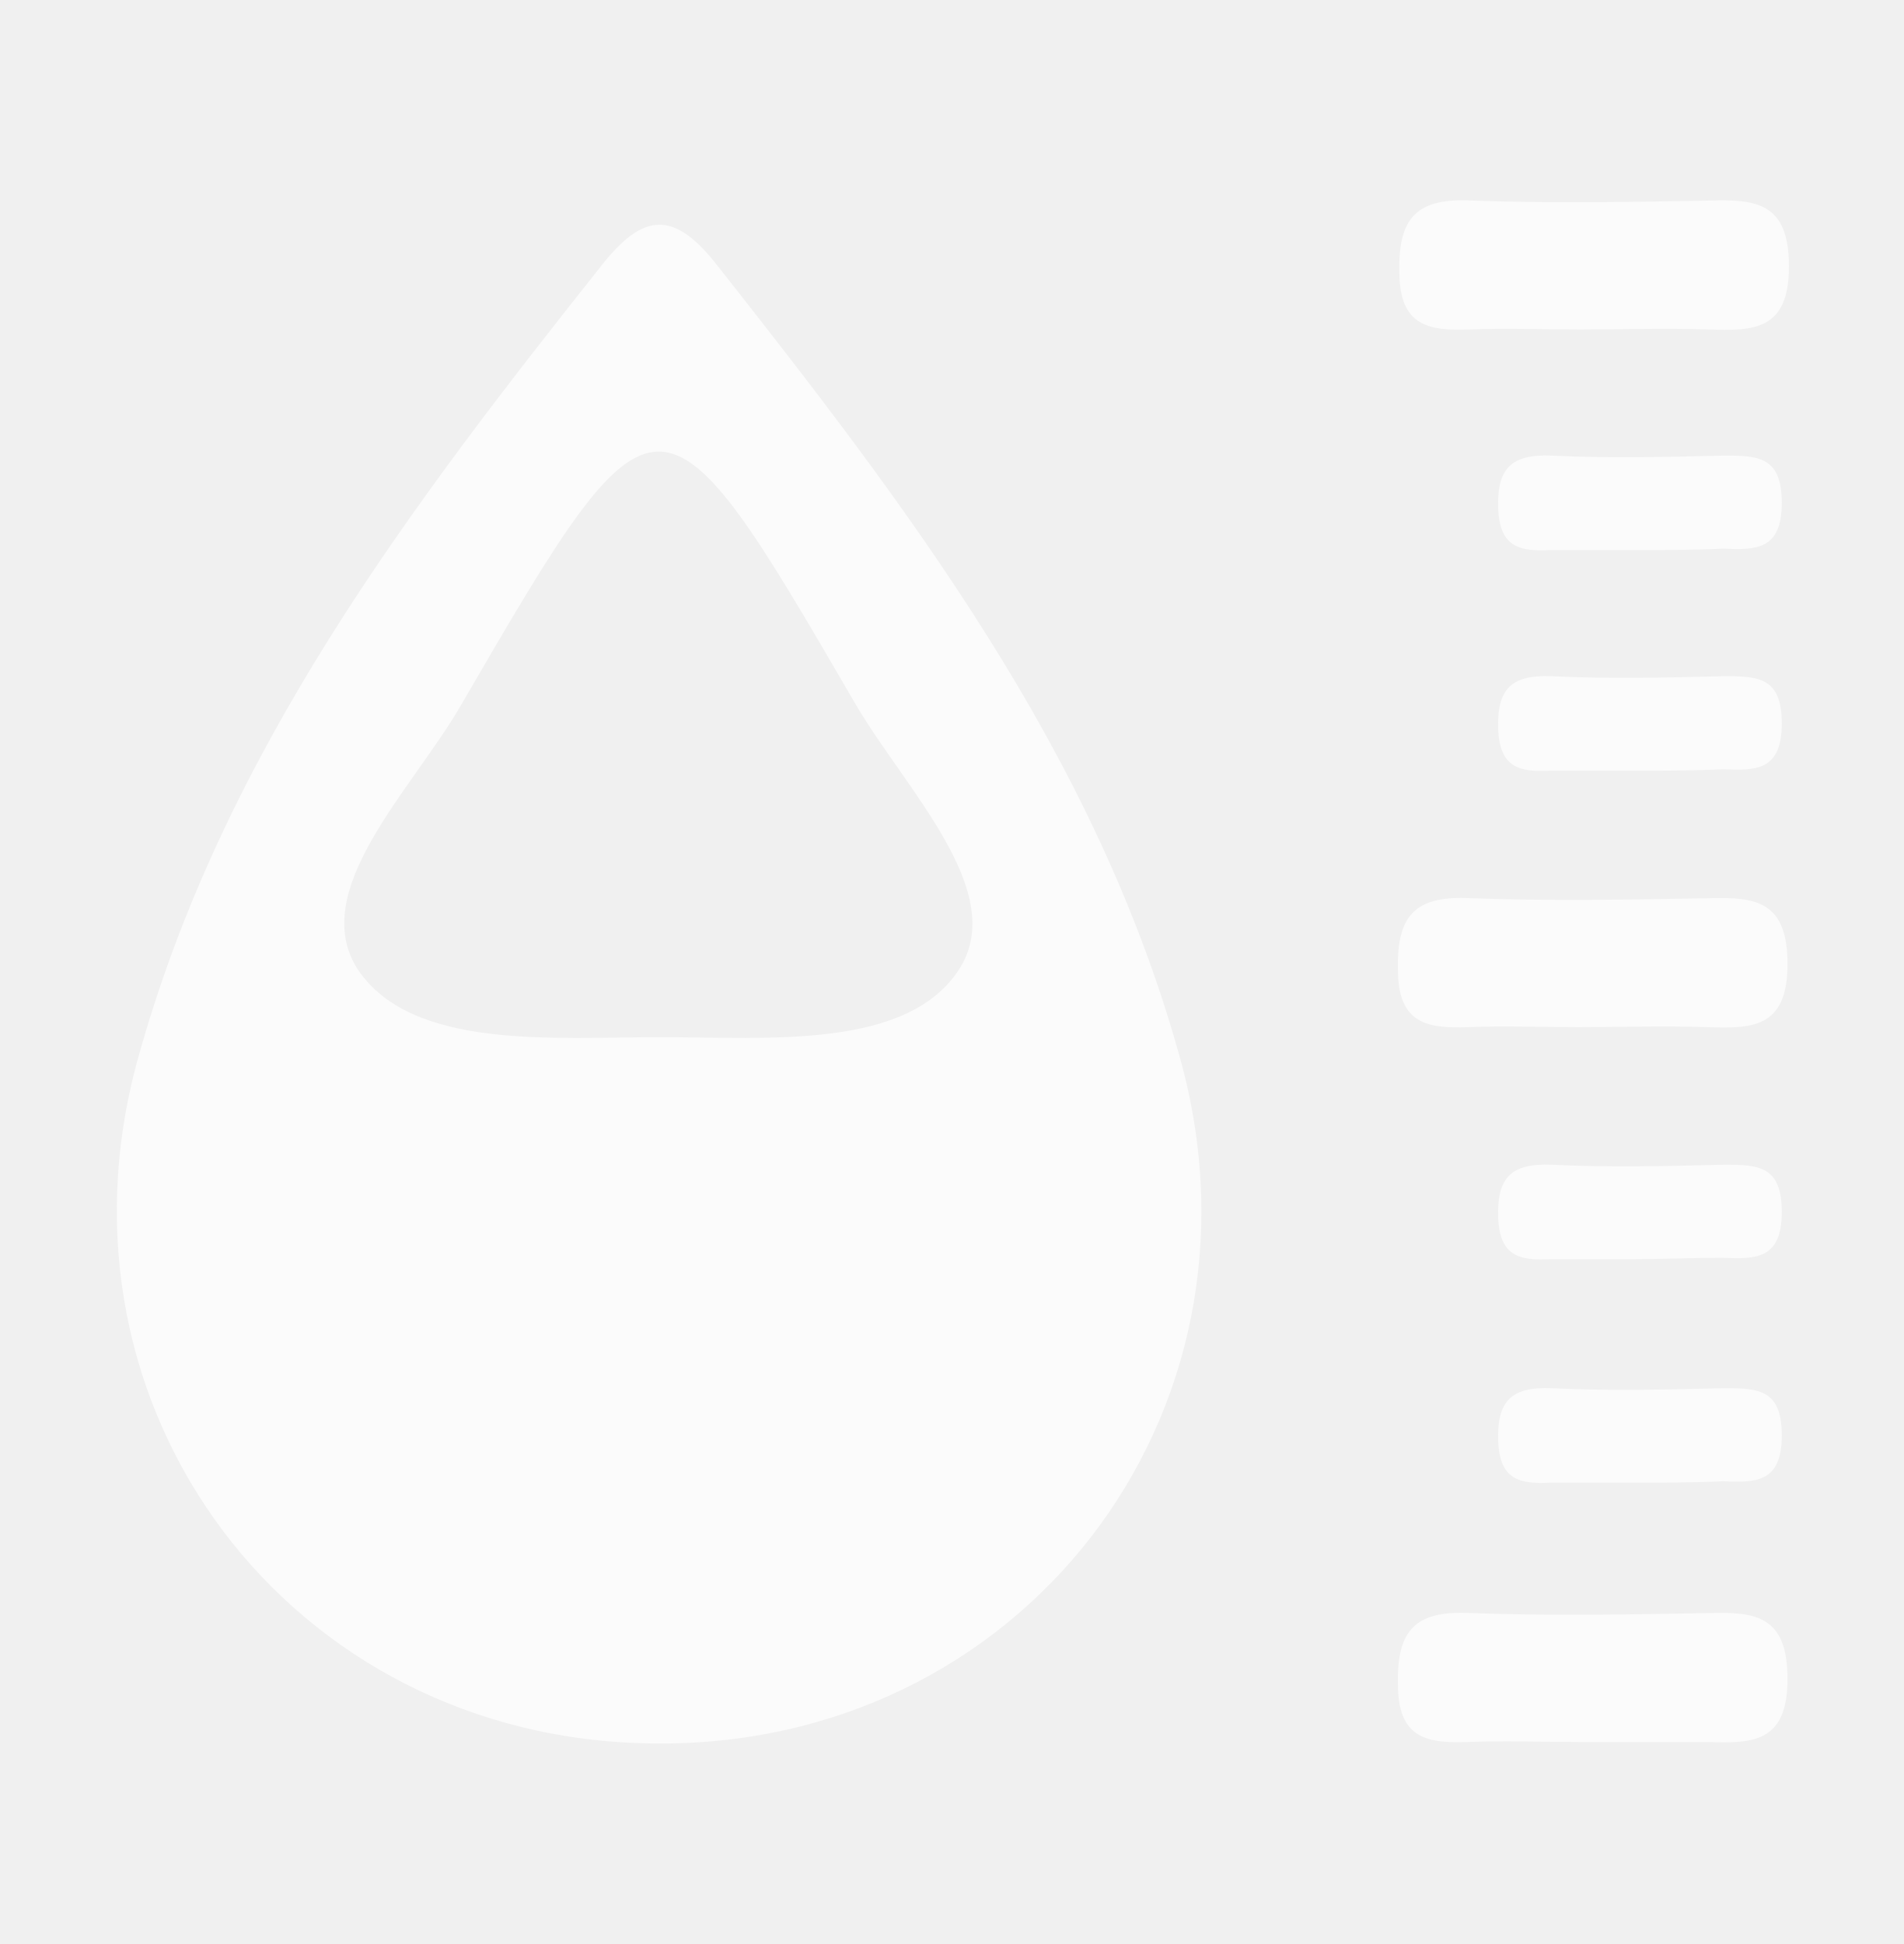
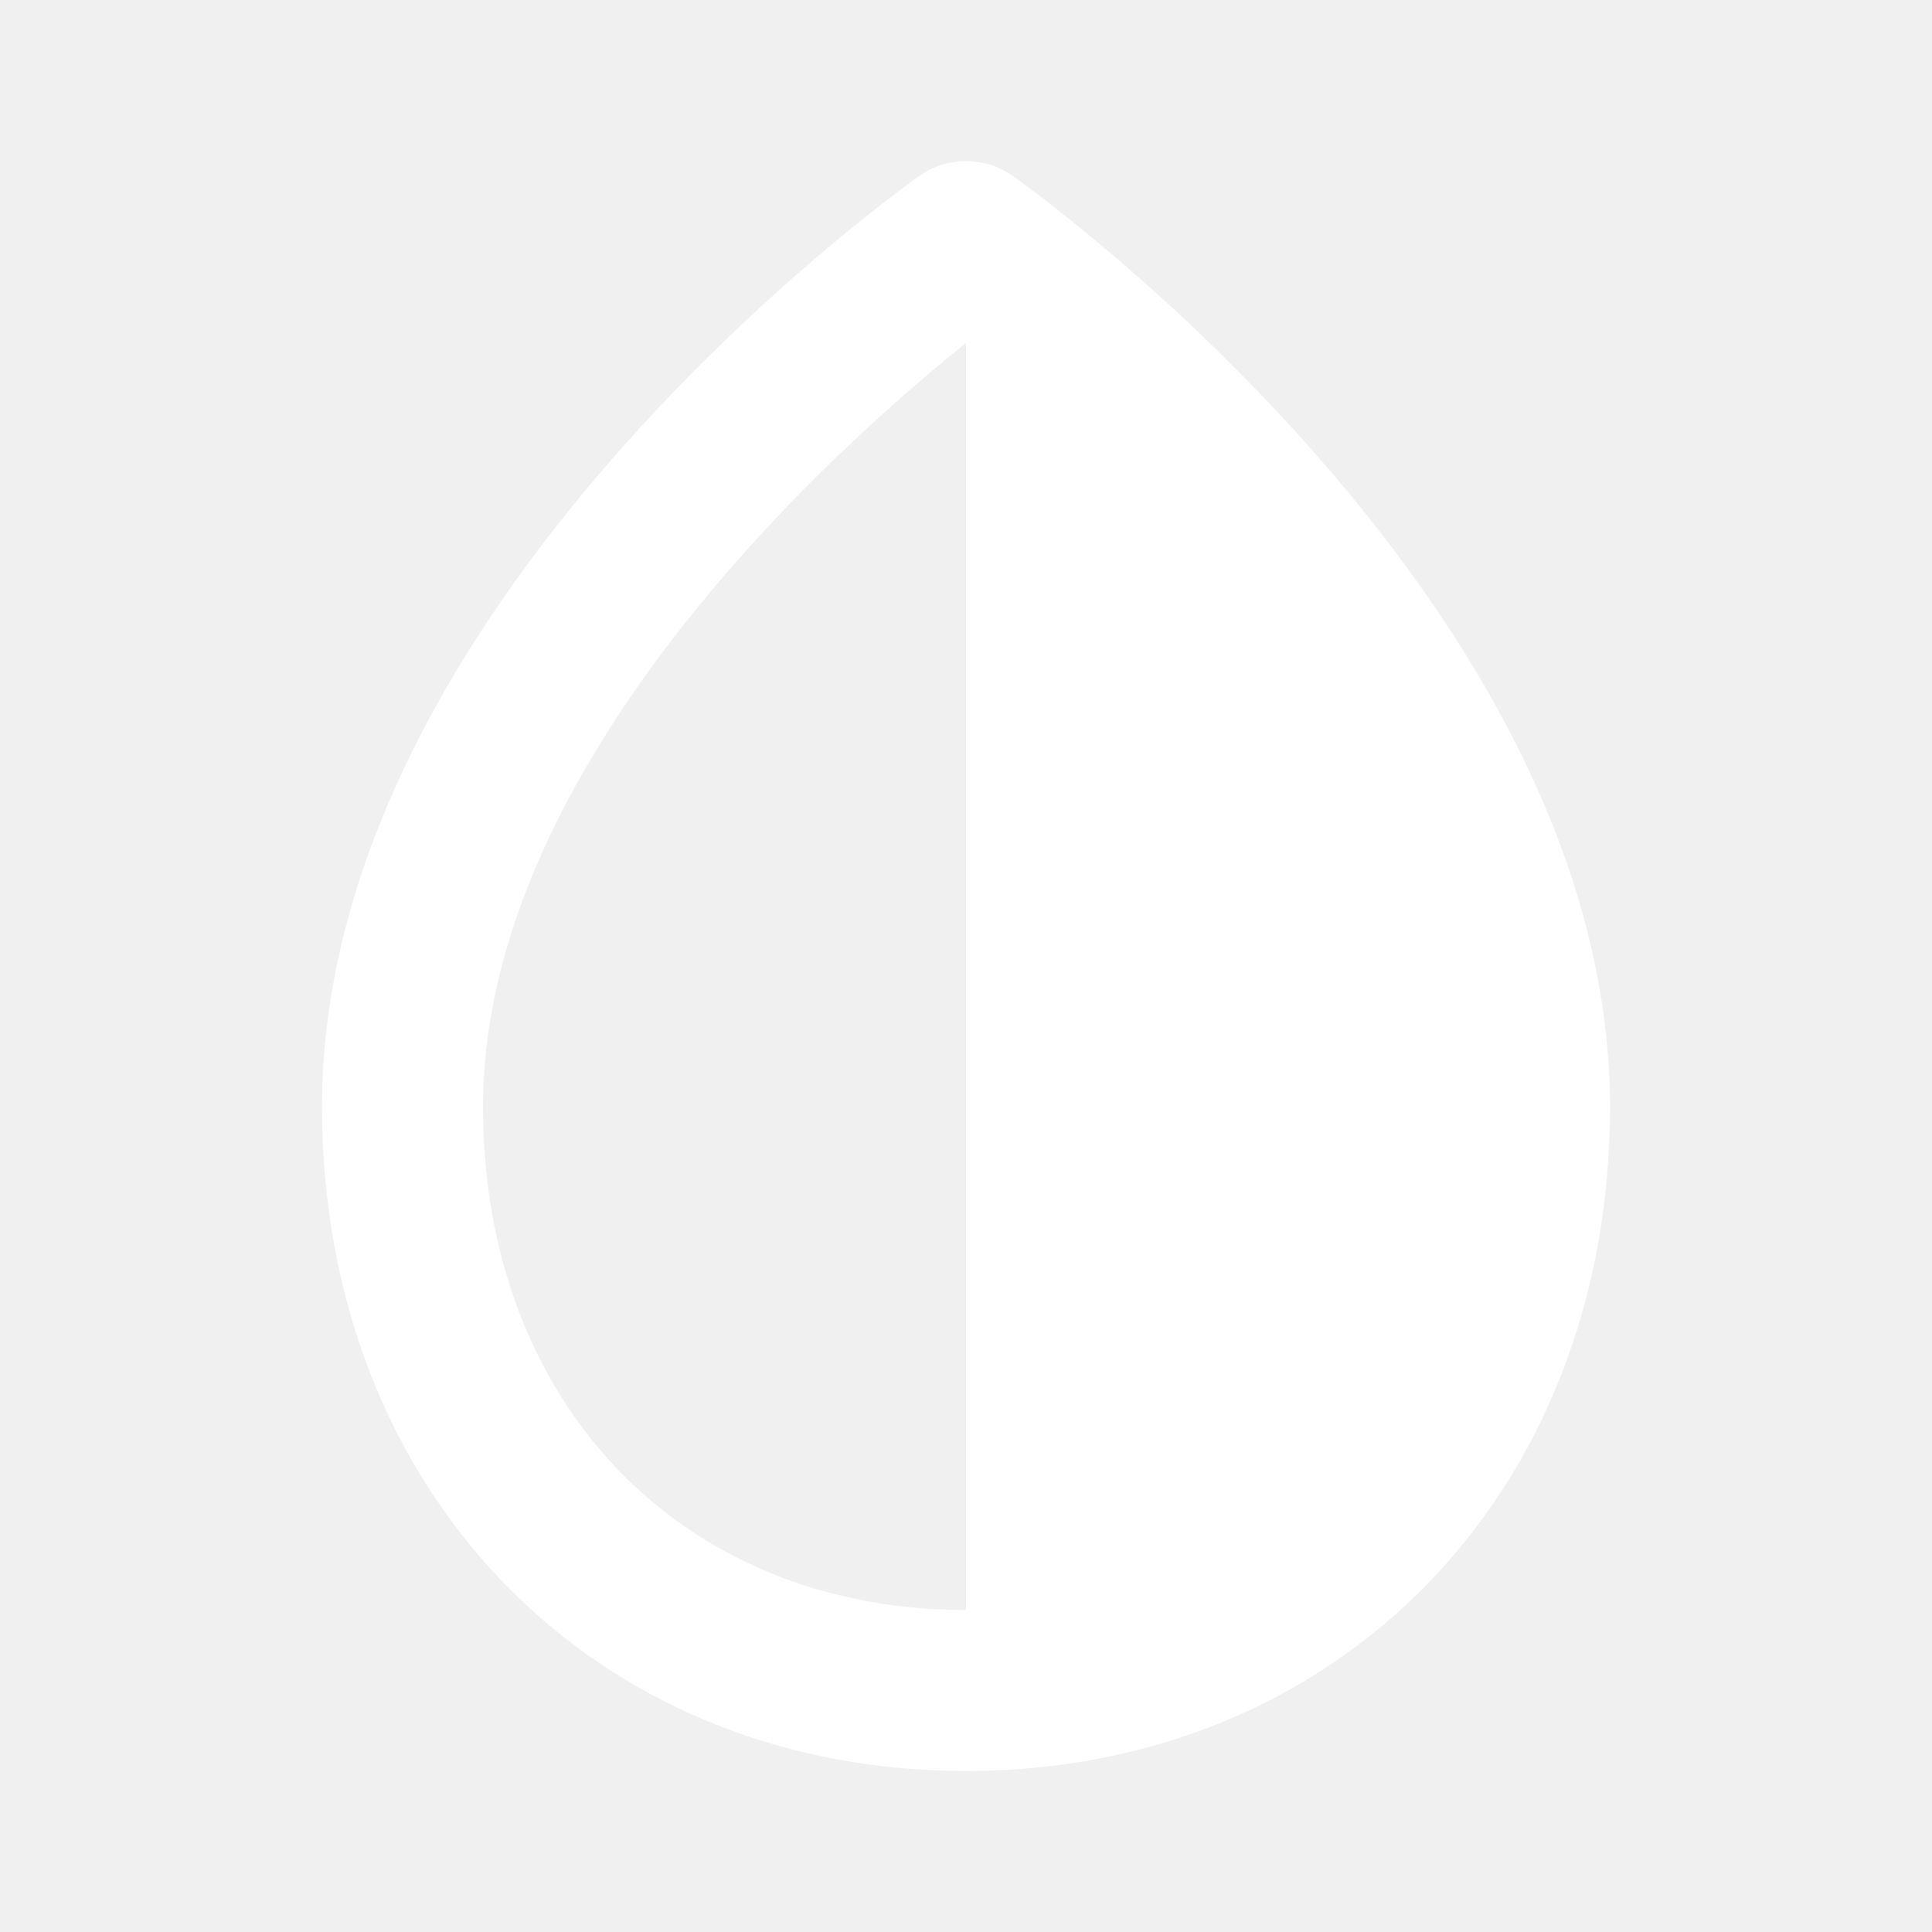
- <svg xmlns="http://www.w3.org/2000/svg" version="1.1" id="Layer_1" opacity=".7" x="0px" y="0px" viewBox="0 0 132.9 135.7" style="enable-background:new 0 0 132.9 135.7;" xml:space="preserve">
-   <style type="text/css">
- 	.st0{fill:#FFFFFF;}
- </style>
-   <g>
-     <path class="st0" d="M45.5,121.7C20.3,121.4,2.9,98.4,9.6,74c5.9-21.4,19-38.6,32.5-55.6c2.8-3.5,4.9-3.7,7.8-0.1   c13.4,17,26.6,34.2,32.5,55.6C89.3,98.8,71.2,122.1,45.5,121.7z M46.1,72.4c7.5,0,17.3,0.9,20.9-4.8c3.4-5.4-3.8-12.5-7.3-18.5   c-13.6-23.4-13.8-23.5-27.5,0.1c-3.4,5.9-10.8,13-7.2,18.5C28.8,73.3,38.6,72.4,46.1,72.4z" />
-     <path class="st0" d="M110.3,23c-2.6,0-5.2-0.1-7.7,0c-2.8,0.1-4.9-0.2-4.9-4c-0.1-3.9,1.3-5.2,5.1-5c5.5,0.2,11.1,0.1,16.6,0   c3.3-0.1,5.5,0.2,5.5,4.6c0,4.5-2.5,4.5-5.6,4.4C116.2,22.9,113.2,23,110.3,23z" />
-     <path class="st0" d="M110.2,71.7c-2.6,0-5.2-0.1-7.7,0c-2.8,0.1-4.9-0.2-4.9-4c-0.1-3.9,1.3-5.2,5.1-5c5.5,0.2,11.1,0.1,16.6,0   c3.3-0.1,5.5,0.2,5.5,4.6c0,4.5-2.5,4.5-5.6,4.4C116.1,71.6,113.1,71.7,110.2,71.7z" />
-     <path class="st0" d="M110.2,121.6c-2.6,0-5.2-0.1-7.7,0c-2.8,0.1-4.9-0.2-4.9-4c-0.1-3.9,1.3-5.2,5.1-5c5.5,0.2,11.1,0.1,16.6,0   c3.3-0.1,5.5,0.2,5.5,4.6c0,4.5-2.5,4.5-5.6,4.4C116.1,121.6,113.1,121.6,110.2,121.6z" />
-     <path class="st0" d="M113.8,103.5c-1.9,0-3.8,0-5.6,0c-2.1,0.1-3.5-0.2-3.6-2.9c-0.1-2.8,0.9-3.8,3.7-3.7c4,0.2,8.1,0.1,12.1,0   c2.4,0,4,0.1,4,3.3c0,3.3-1.8,3.3-4.1,3.2C118.1,103.5,115.9,103.5,113.8,103.5z" />
-     <path class="st0" d="M113.8,53.8c-1.9,0-3.8,0-5.6,0c-2.1,0.1-3.5-0.2-3.6-2.9c-0.1-2.8,0.9-3.8,3.7-3.7c4,0.2,8.1,0.1,12.1,0   c2.4,0,4,0.1,4,3.3c0,3.3-1.8,3.3-4.1,3.2C118.1,53.8,115.9,53.8,113.8,53.8z" />
-     <path class="st0" d="M113.8,87.9c-1.9,0-3.8,0-5.6,0c-2.1,0.1-3.5-0.2-3.6-2.9c-0.1-2.8,0.9-3.8,3.7-3.7c4,0.2,8.1,0.1,12.1,0   c2.4,0,4,0.1,4,3.3c0,3.3-1.8,3.3-4.1,3.2C118.1,87.8,115.9,87.9,113.8,87.9z" />
-     <path class="st0" d="M113.8,38.4c-1.9,0-3.8,0-5.6,0c-2.1,0.1-3.5-0.2-3.6-2.9c-0.1-2.8,0.9-3.8,3.7-3.7c4,0.2,8.1,0.1,12.1,0   c2.4,0,4,0.1,4,3.3c0,3.3-1.8,3.3-4.1,3.2C118.1,38.4,115.9,38.4,113.8,38.4z" />
-   </g>
+ <svg xmlns="http://www.w3.org/2000/svg" width="24" height="24" viewBox="0 0 24 24" style="fill: rgba(255, 255, 255, 1);transform: ;msFilter:;">
+   <path d="M12.578 2.184a1.004 1.004 0 0 0-1.156 0C11.119 2.398 4 7.513 4 13.75 4 18.53 7.364 22 12 22s8-3.468 8-8.246c0-6.241-7.119-11.356-7.422-11.57zM6 13.75c0-4.283 4.395-8.201 6-9.49V20c-3.533 0-6-2.57-6-6.25z" />
</svg>
